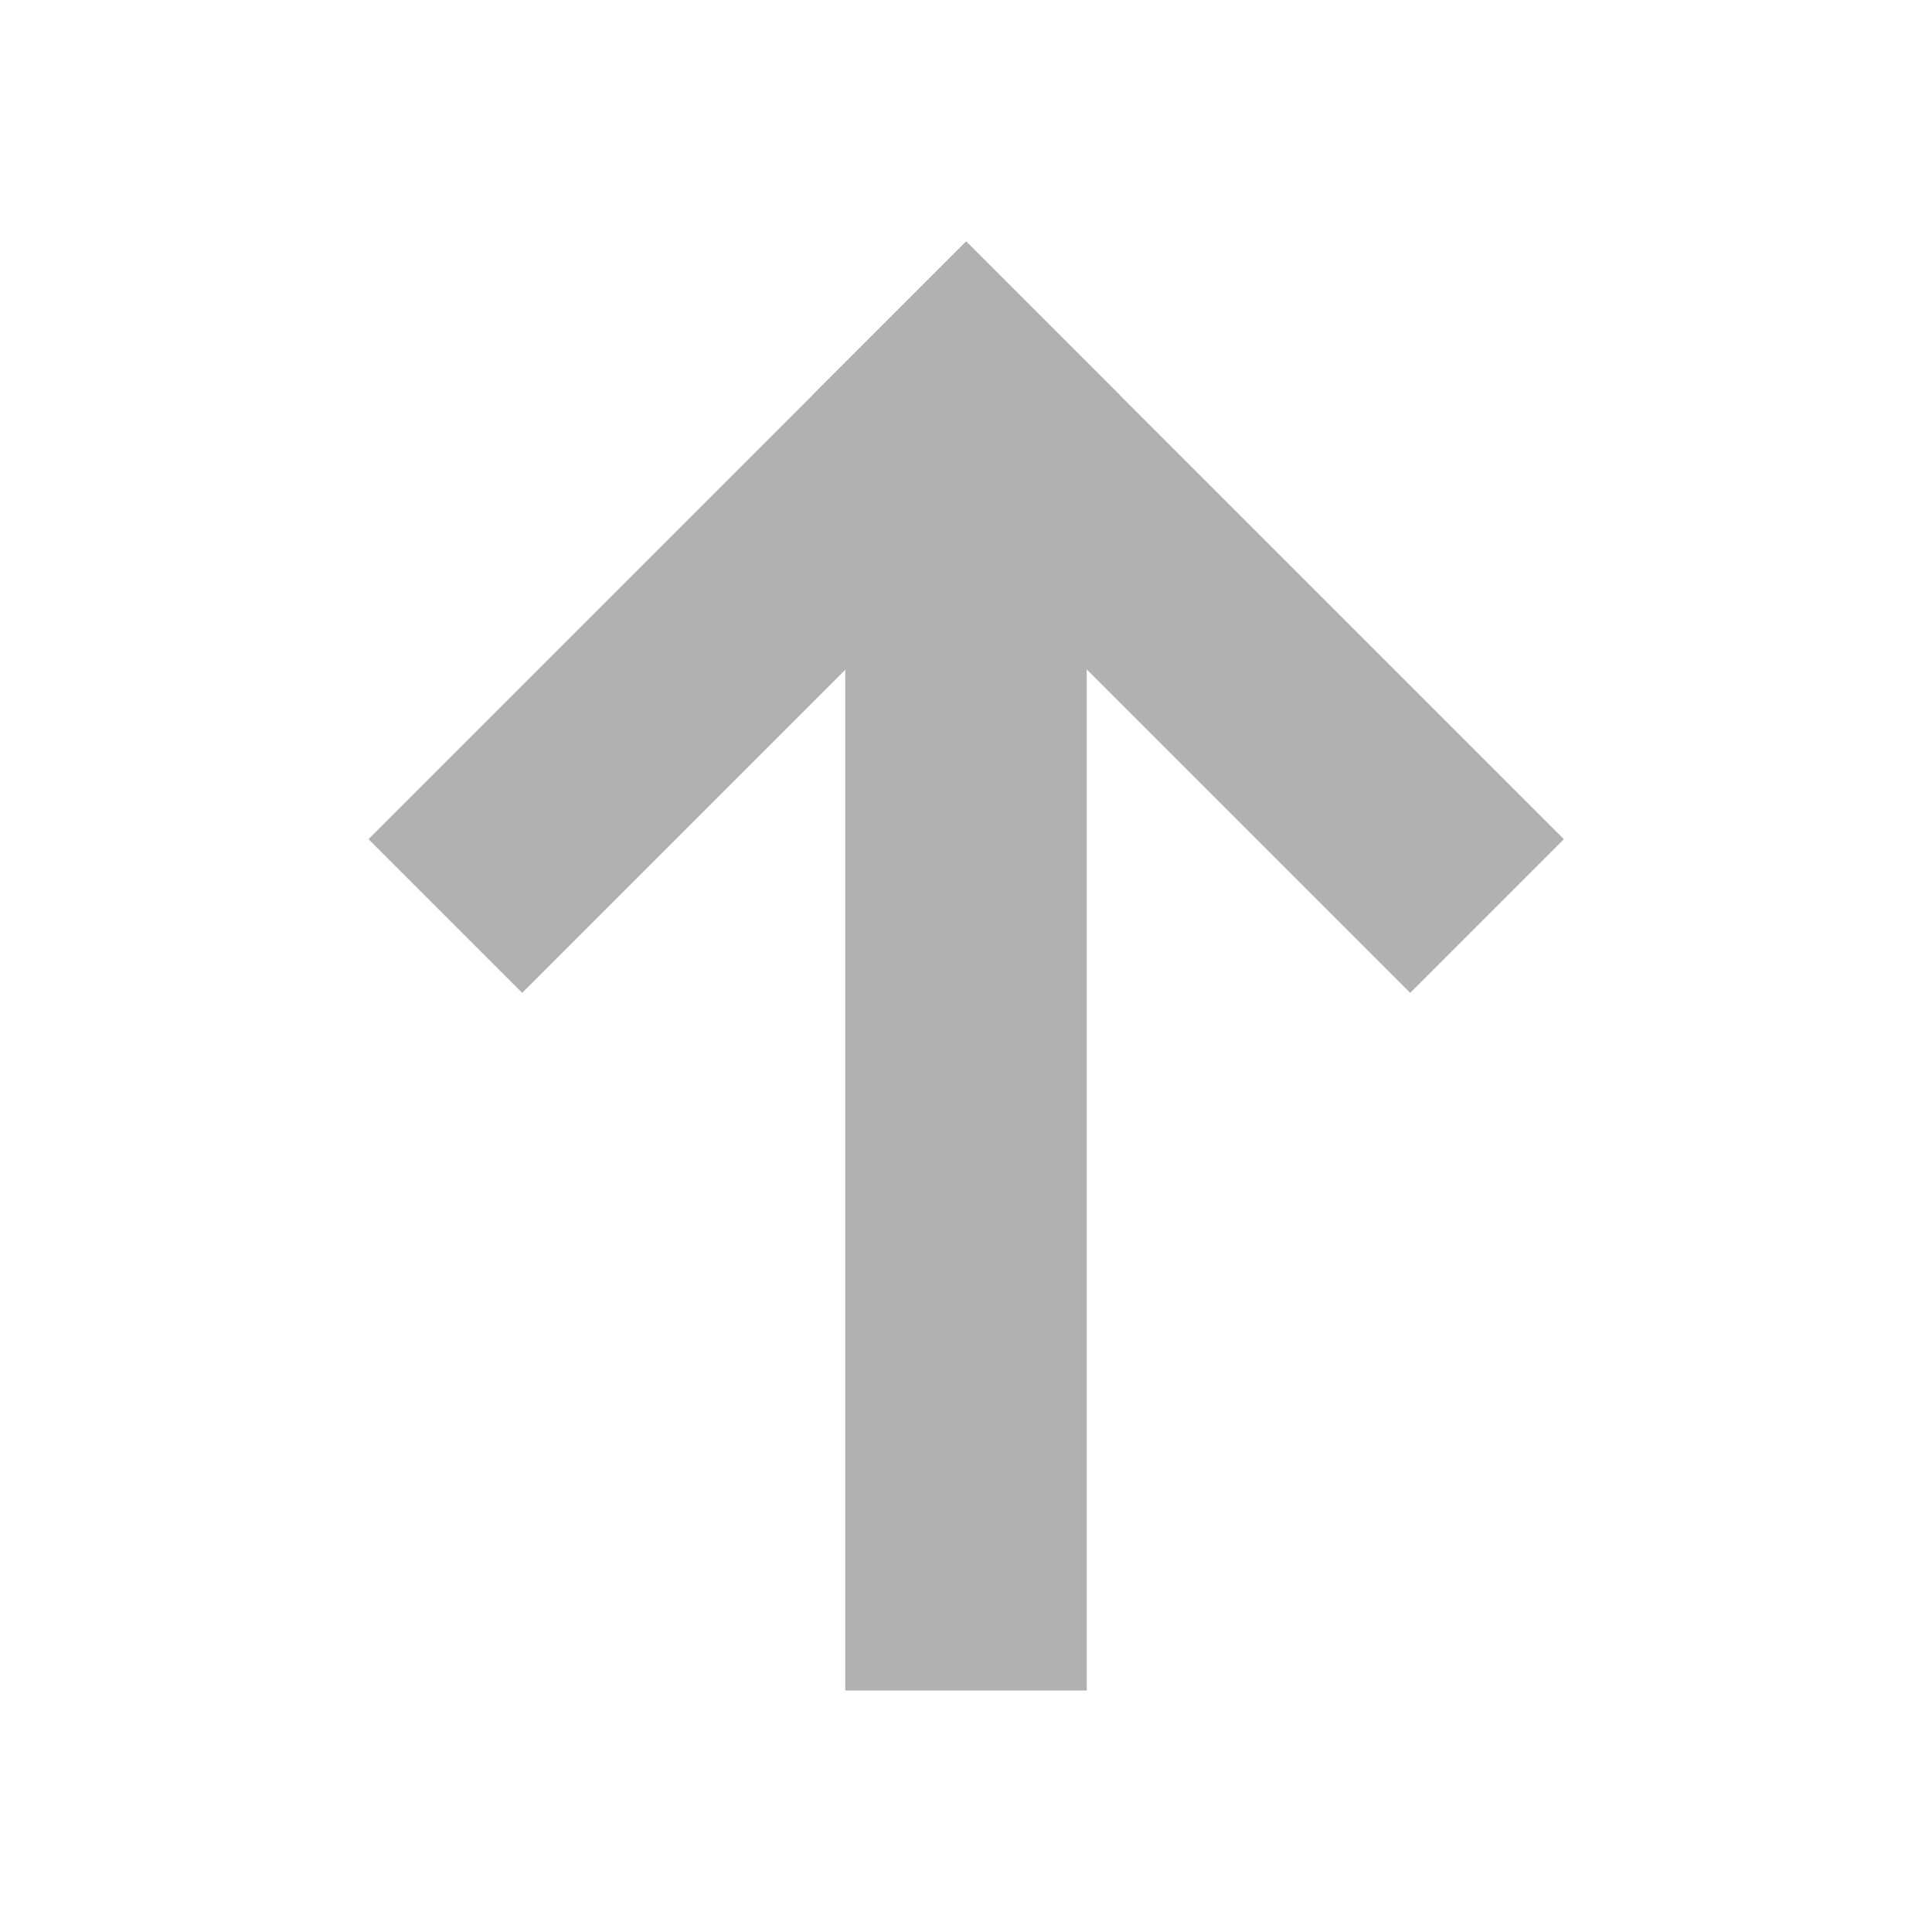
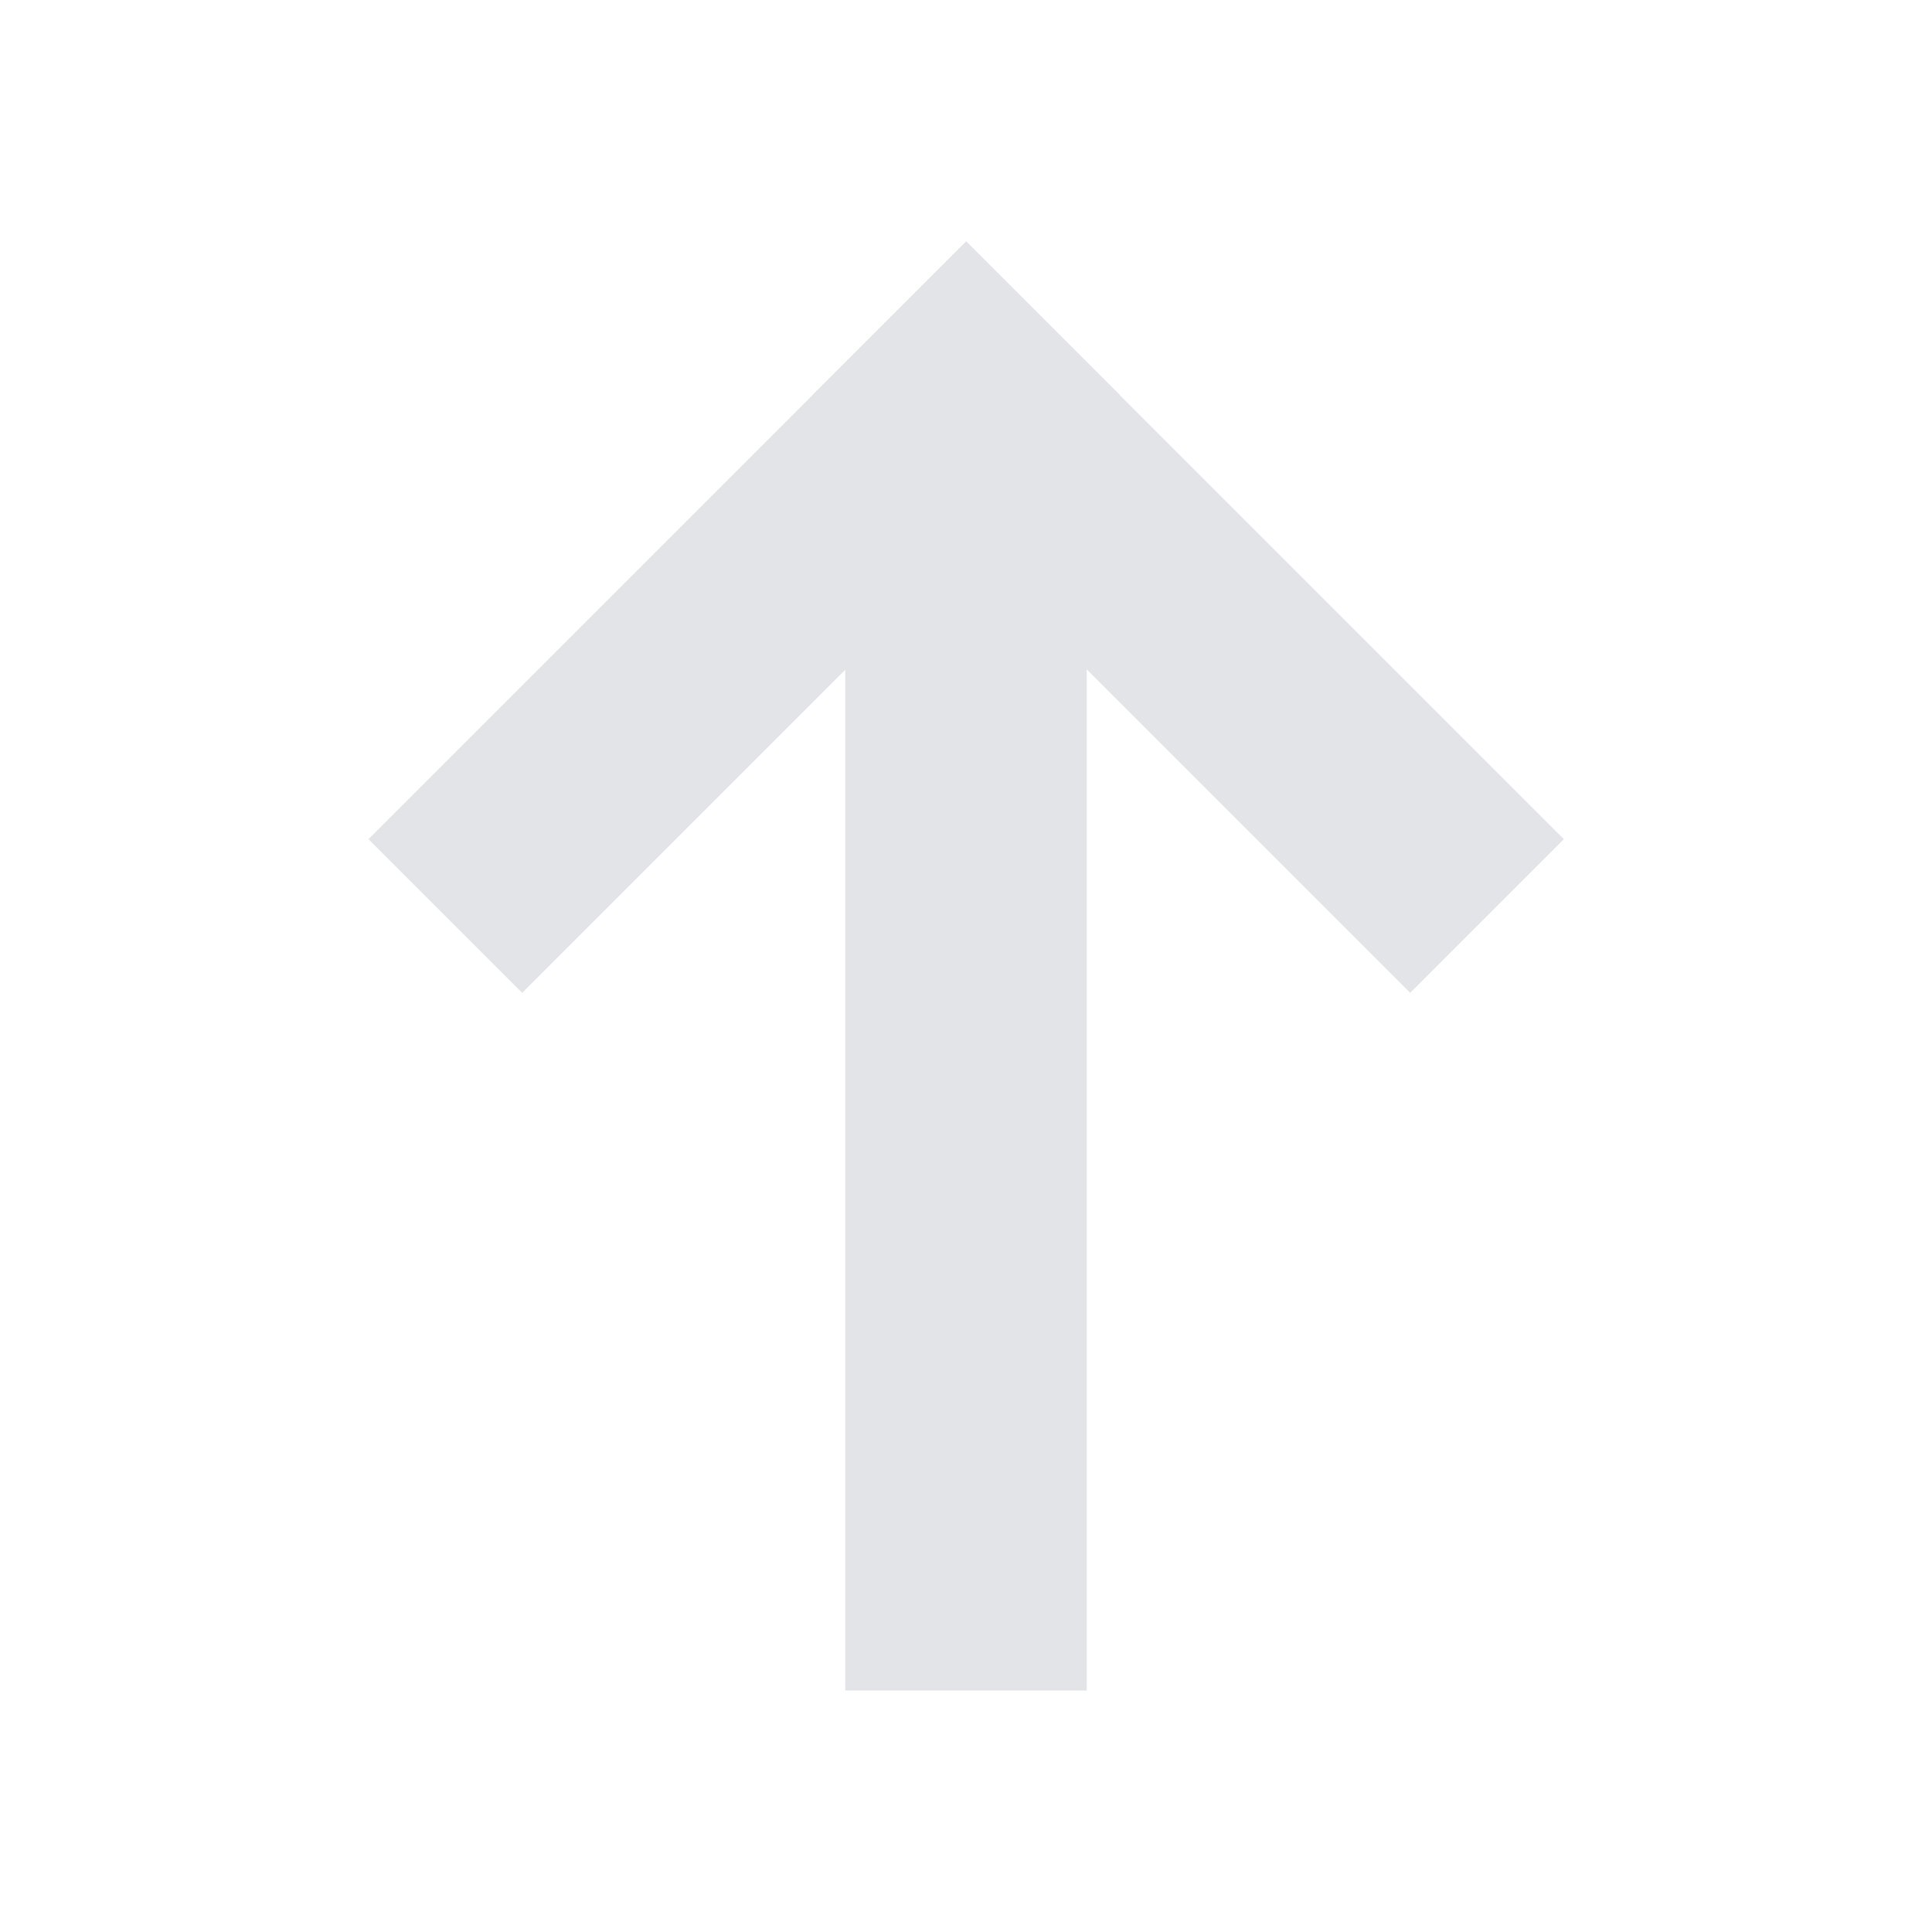
<svg xmlns="http://www.w3.org/2000/svg" width="16" height="16" viewBox="0 0 16 16">
-   <g fill="#AFB1B3" fill-rule="evenodd" transform="rotate(90 5.5 7.5)">
+   <g fill="#e2e4e7" fill-rule="evenodd" transform="rotate(90 5.5 7.5)">
    <rect width="11" height="2" x="1" y="4" />
    <g transform="translate(0 .02)">
      <rect width="7" height="1.8" x="-.389" y="2.24" transform="rotate(-45 3.111 3.14)" />
      <rect width="1.8" height="7" x="2.211" y="3.317" transform="rotate(-45 3.111 6.817)" />
    </g>
  </g>
</svg>
